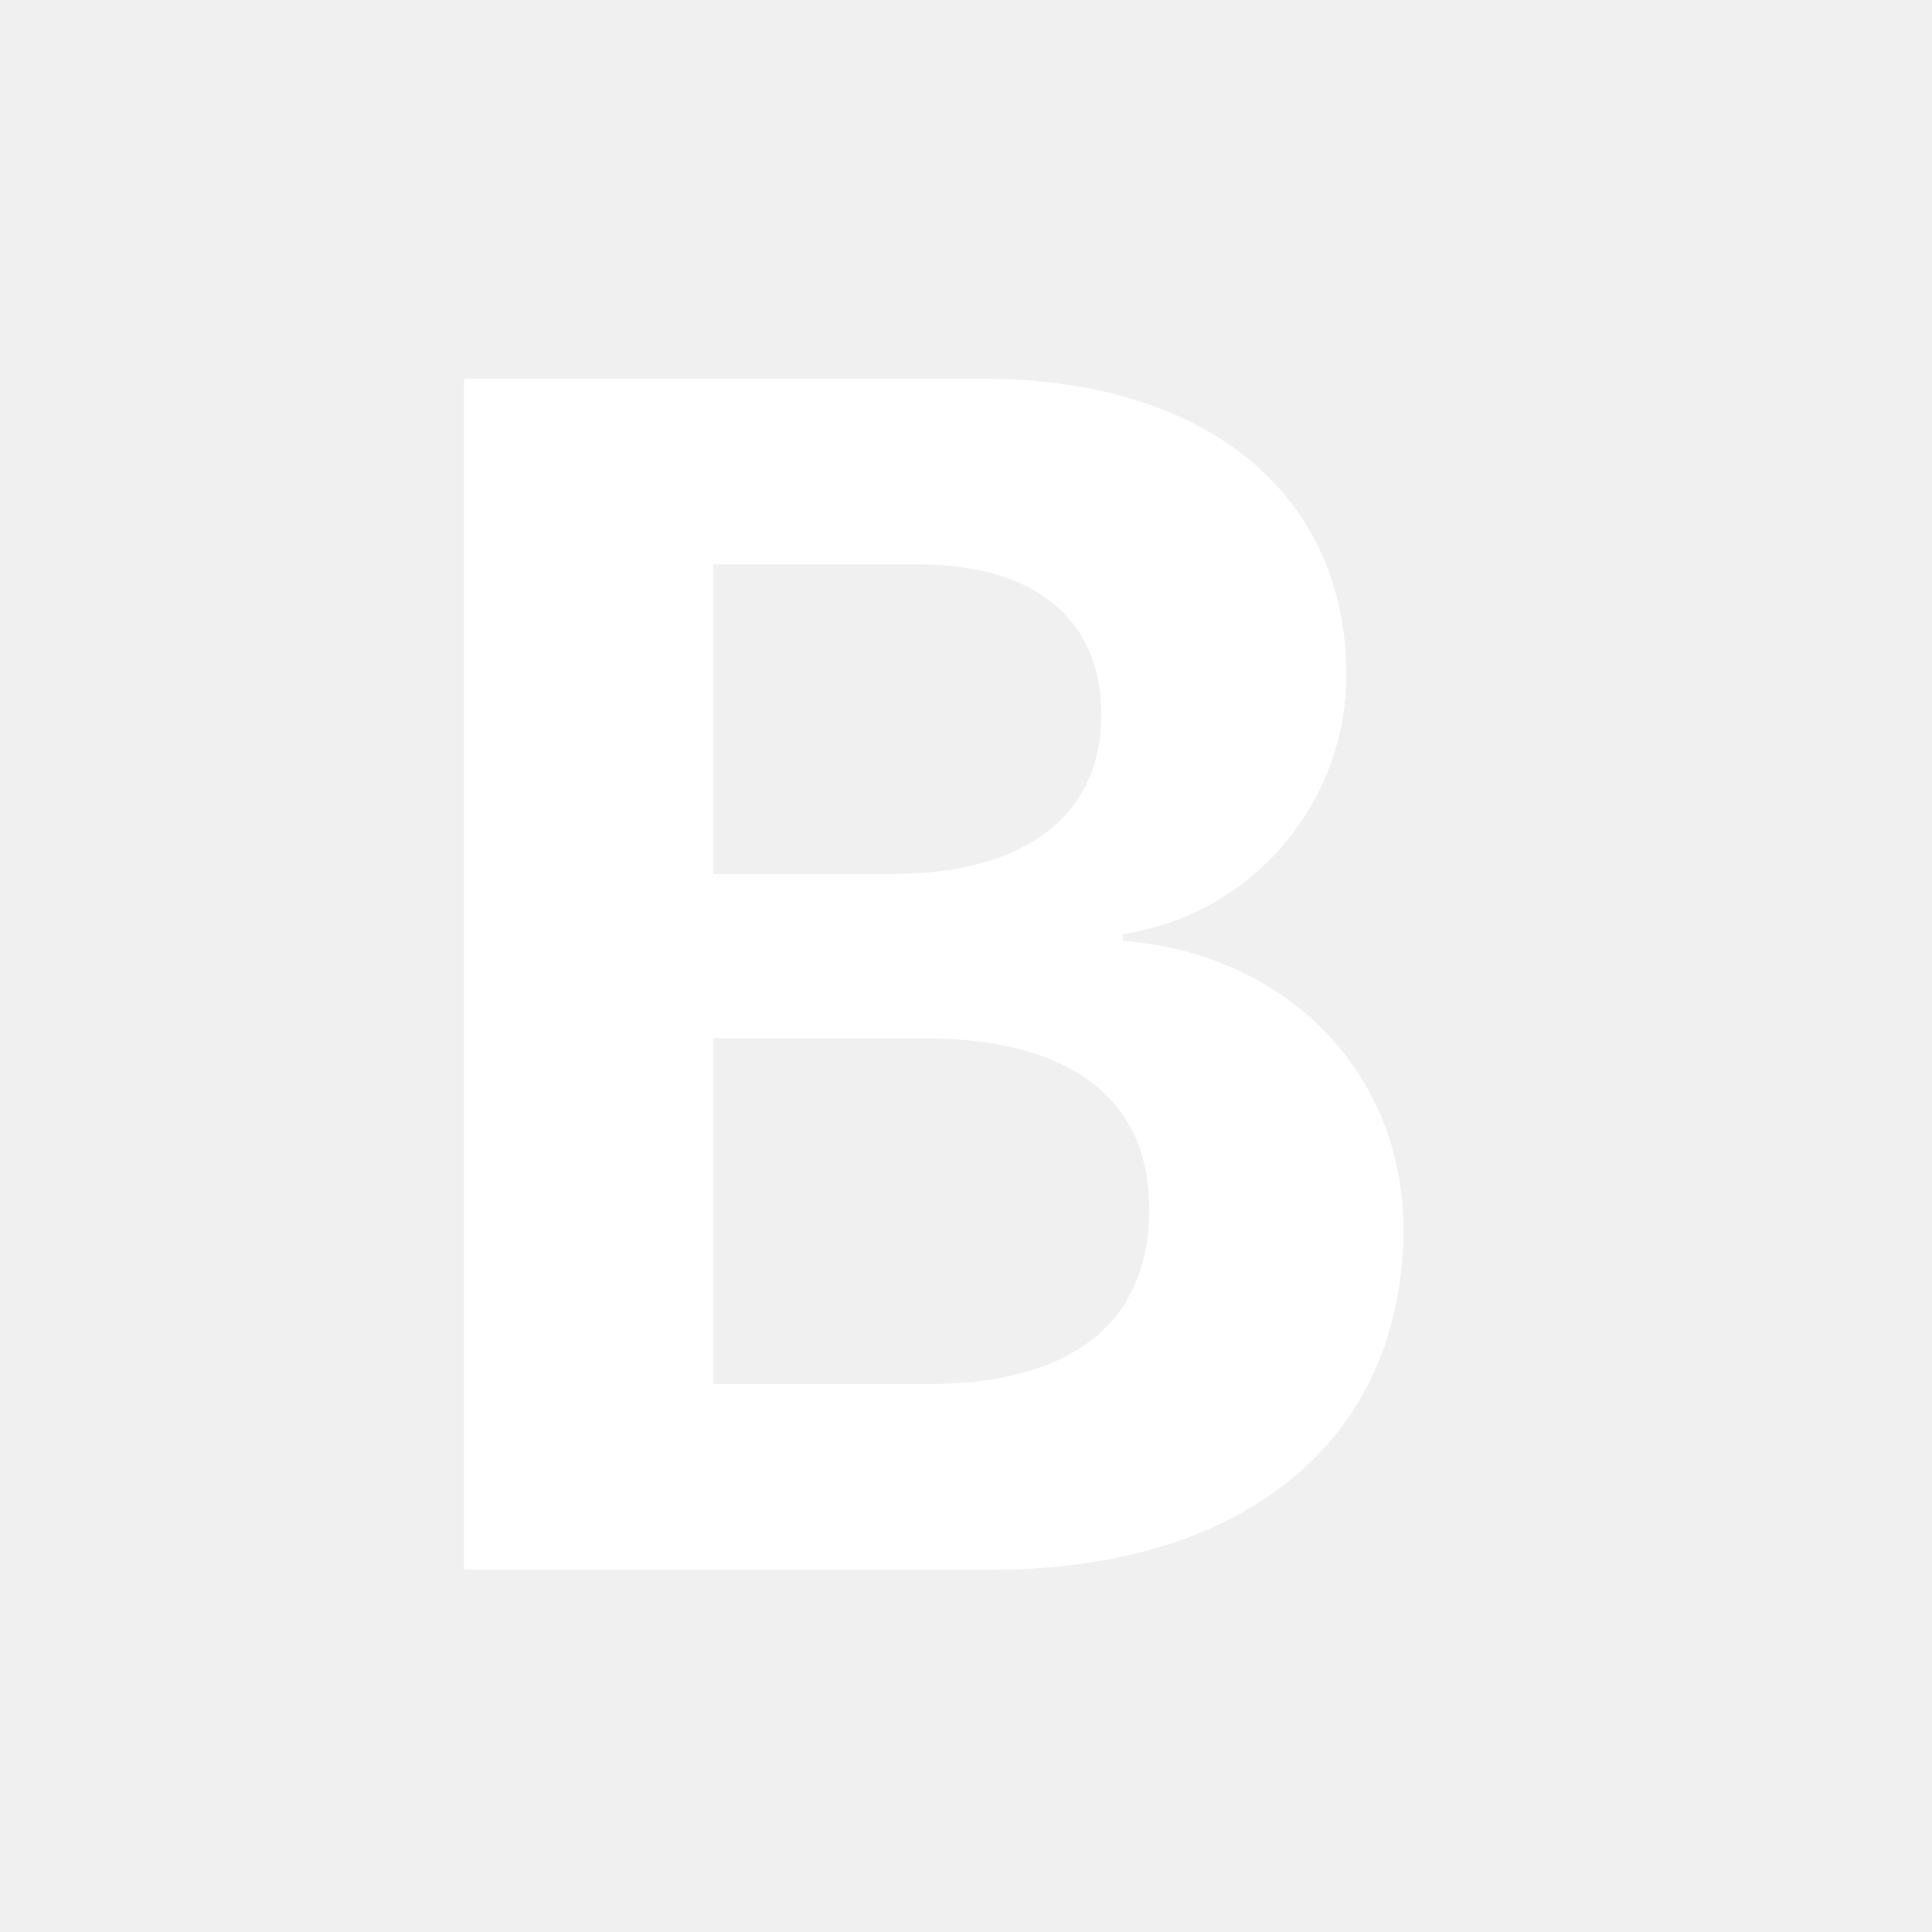
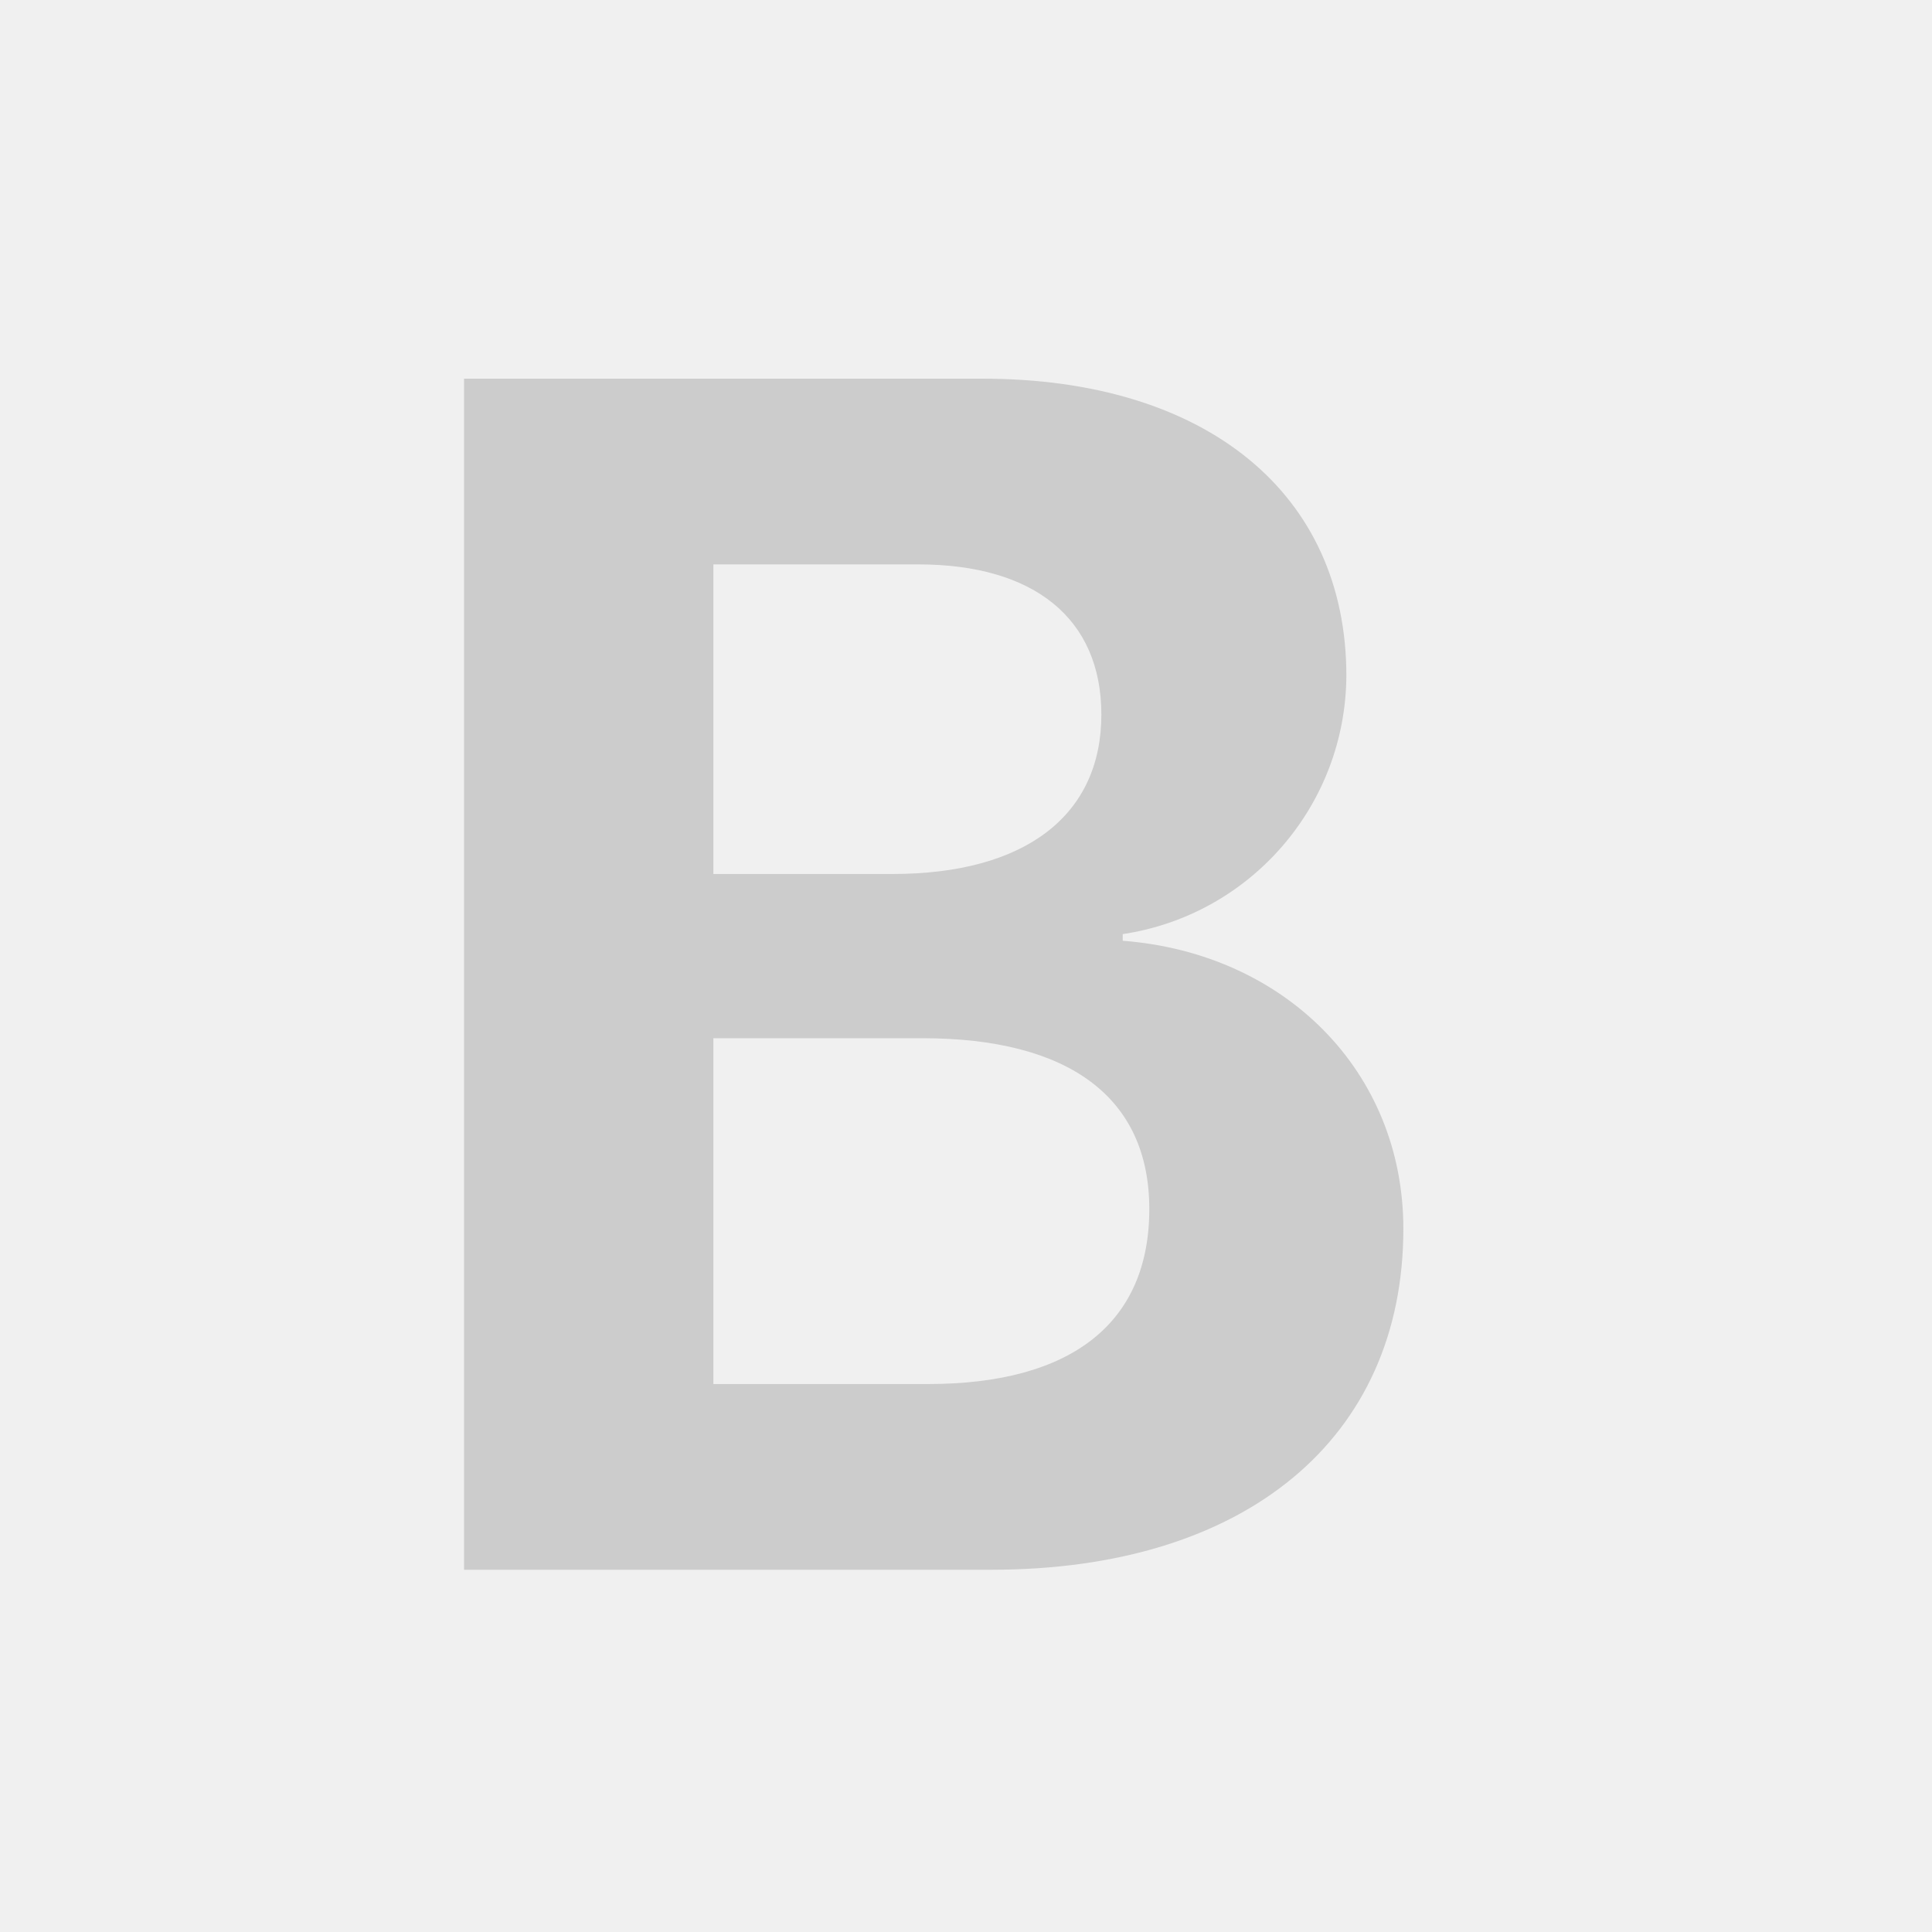
- <svg xmlns="http://www.w3.org/2000/svg" width="24" height="24" viewBox="0 0 16 16" fill="#ffffff">
+ <svg xmlns="http://www.w3.org/2000/svg" width="24" height="24" viewBox="0 0 16 16" fill="#cccccc">
  <path d="M8.21 13c2.106 0 3.412-1.087 3.412-2.823 0-1.306-.984-2.283-2.324-2.386v-.055a2.176 2.176 0 0 0 1.852-2.14c0-1.51-1.162-2.46-3.014-2.46H3.843V13H8.21zM5.908 4.674h1.696c.963 0 1.517.451 1.517 1.244 0 .834-.629 1.32-1.73 1.32H5.908V4.673zm0 6.788V8.598h1.73c1.217 0 1.88.492 1.88 1.415 0 .943-.643 1.449-1.832 1.449H5.907z" />
</svg>
